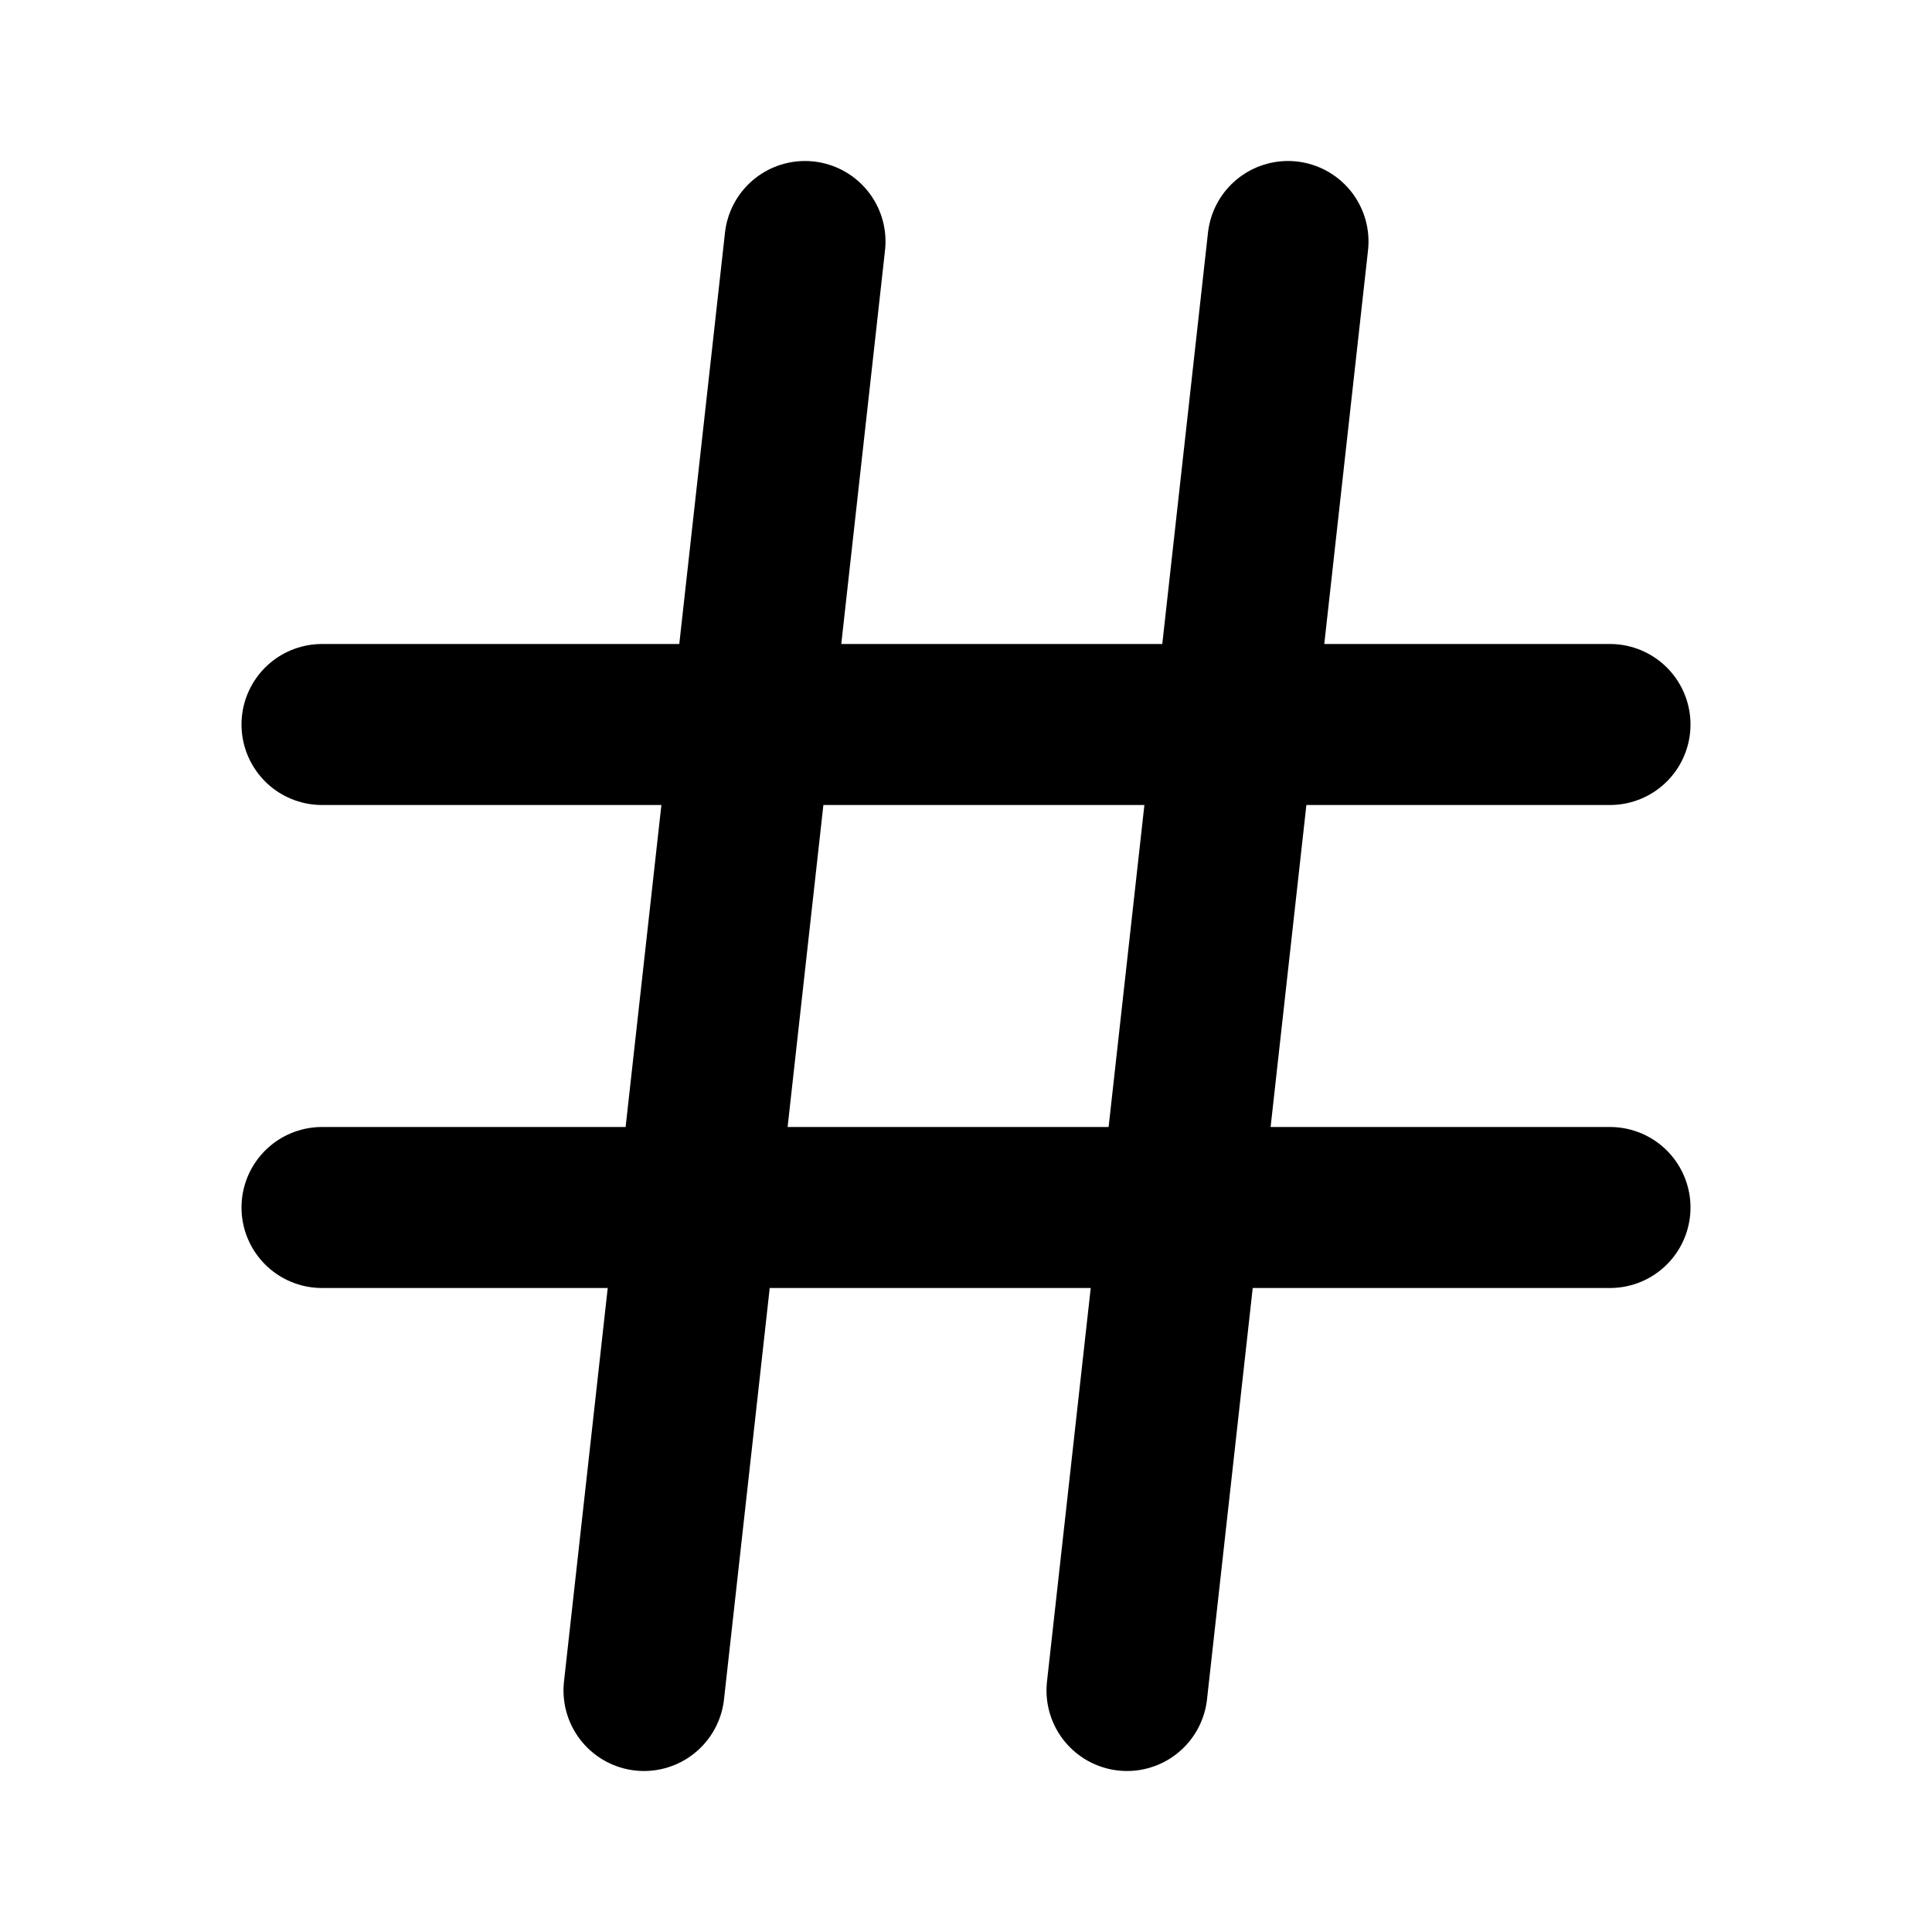
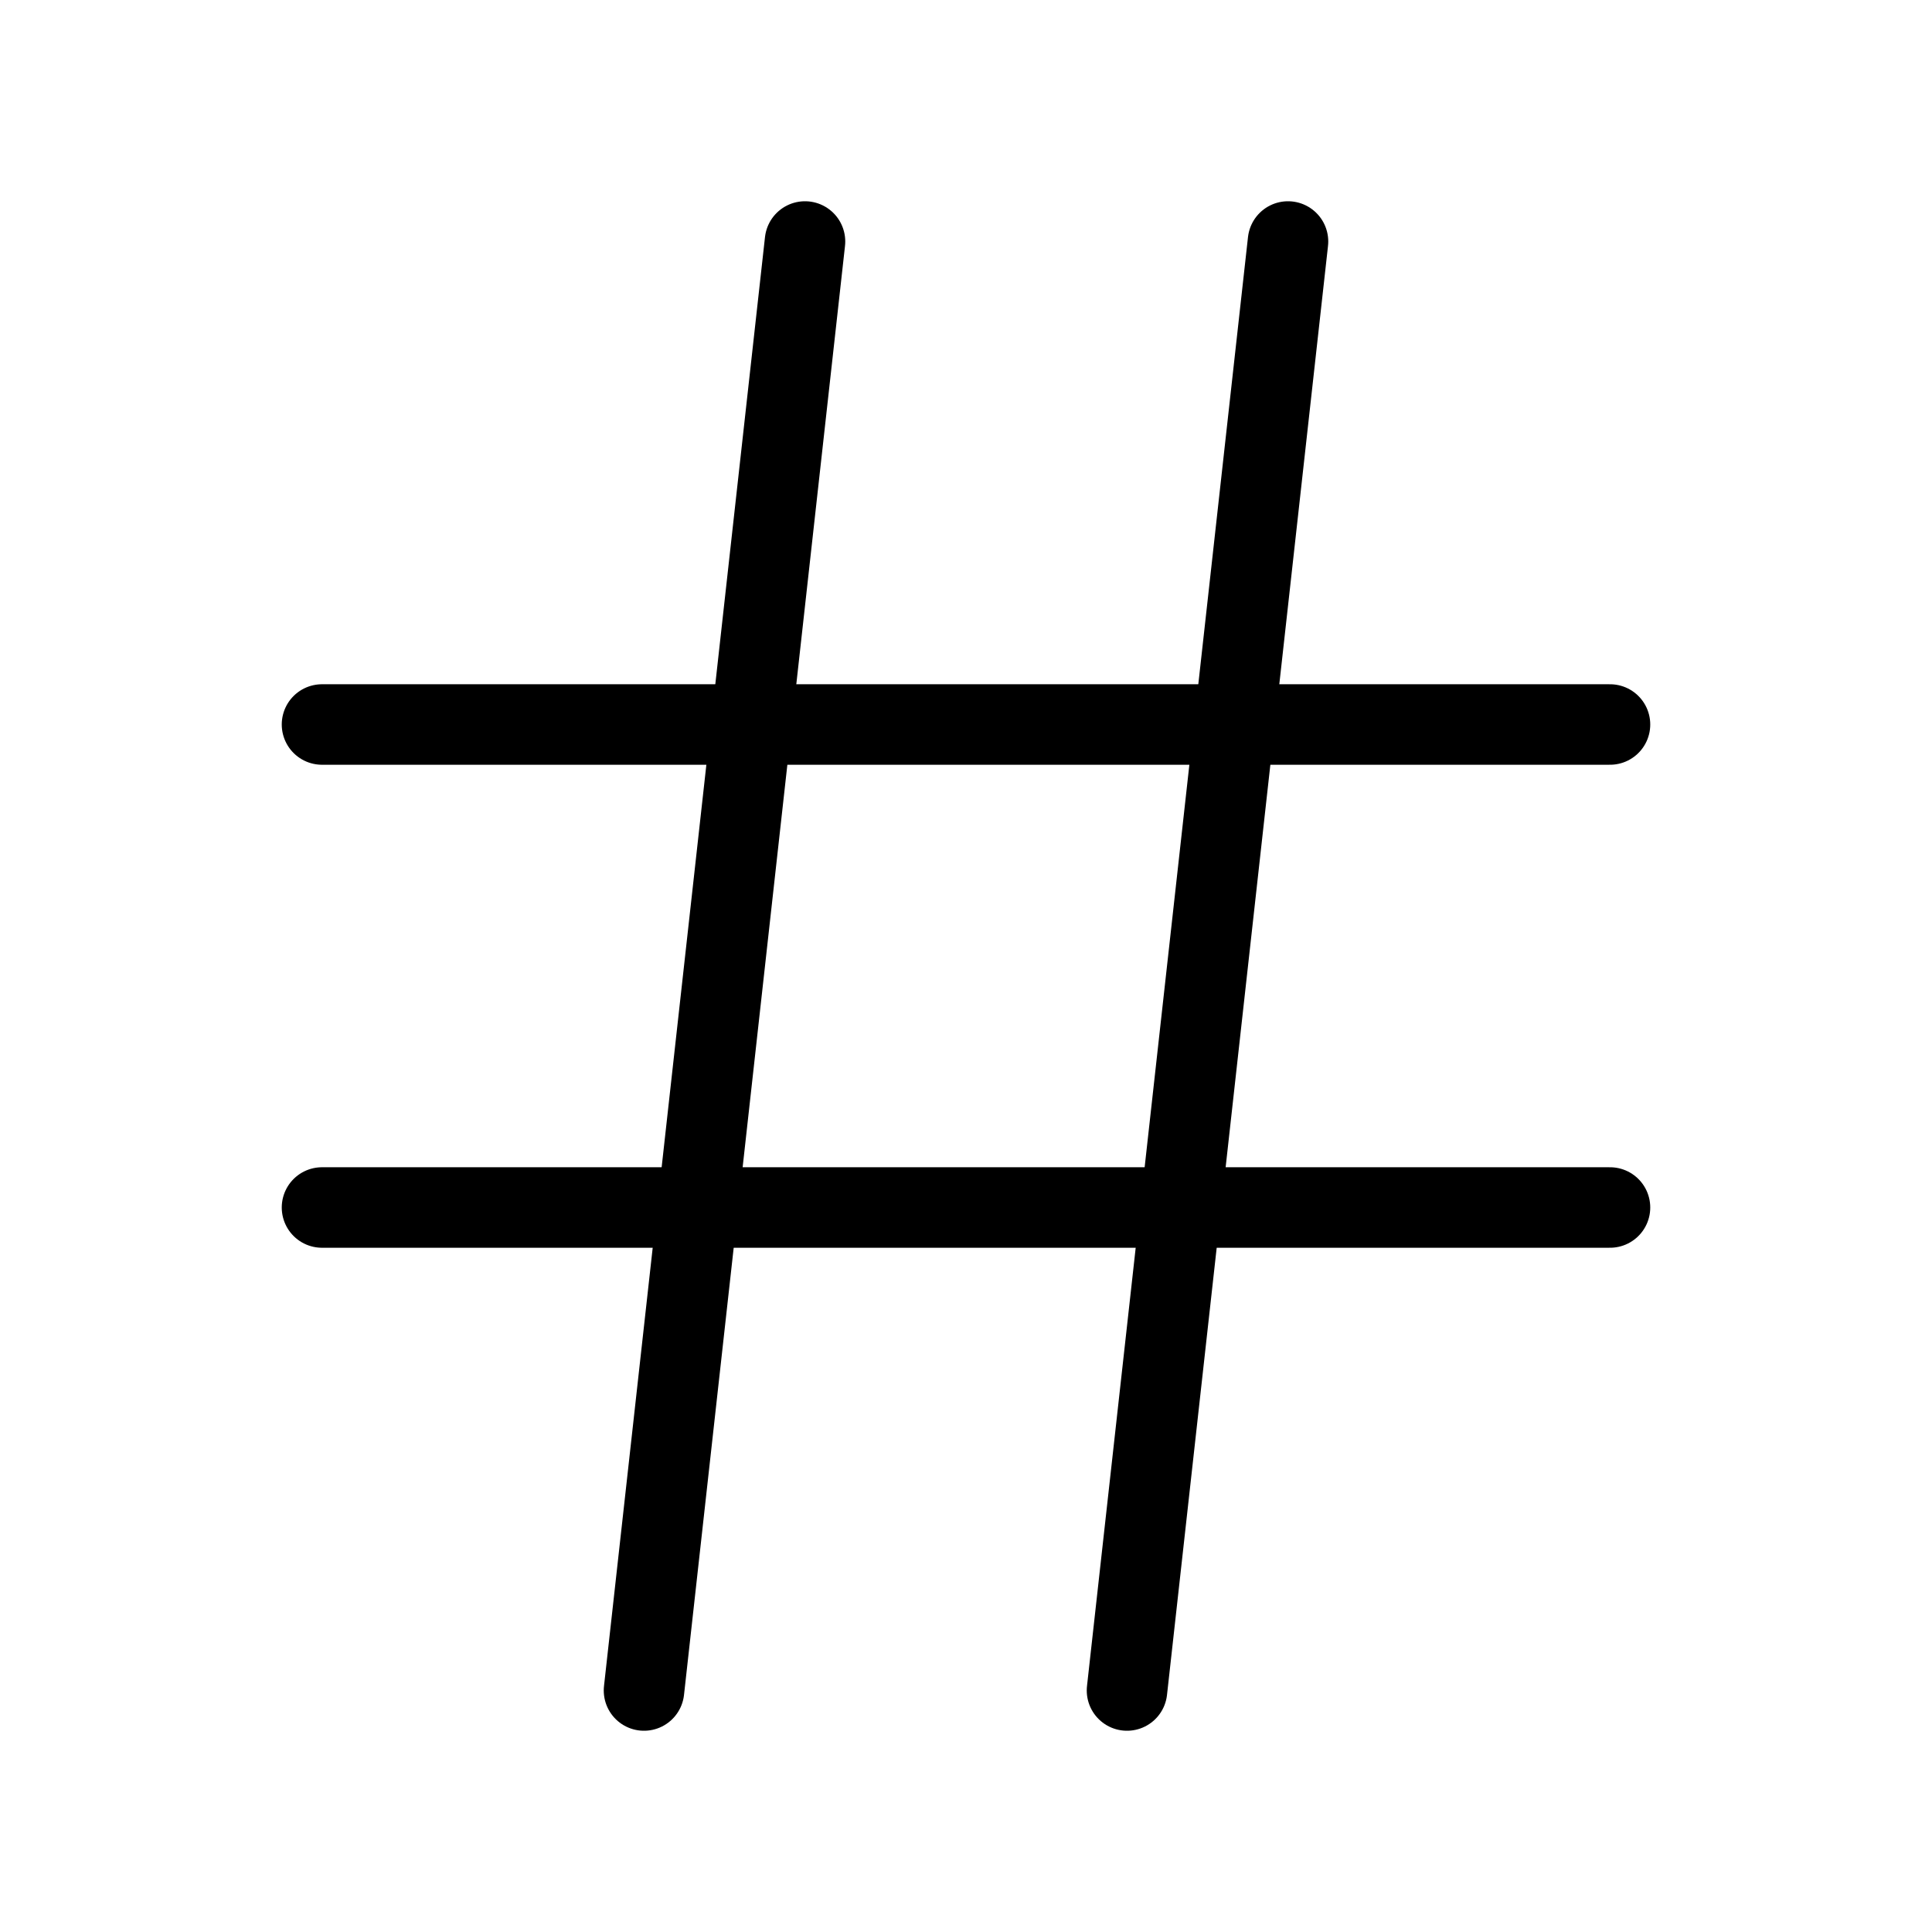
- <svg xmlns="http://www.w3.org/2000/svg" width="24" height="24" viewBox="0 0 24 24" fill="none" stroke="currentColor" stroke-width="2" stroke-linecap="round" stroke-linejoin="round" class="feather feather-hash">
+ <svg xmlns="http://www.w3.org/2000/svg" width="24" height="24" viewBox="0 0 24 24" fill="none" stroke="currentColor" strokeWidth="2" stroke-linecap="round" stroke-linejoin="round" class="feather feather-hash">
  <line x1="4" y1="9" x2="20" y2="9" />
  <line x1="4" y1="15" x2="20" y2="15" />
  <line x1="10" y1="3" x2="8" y2="21" />
  <line x1="16" y1="3" x2="14" y2="21" />
</svg>
